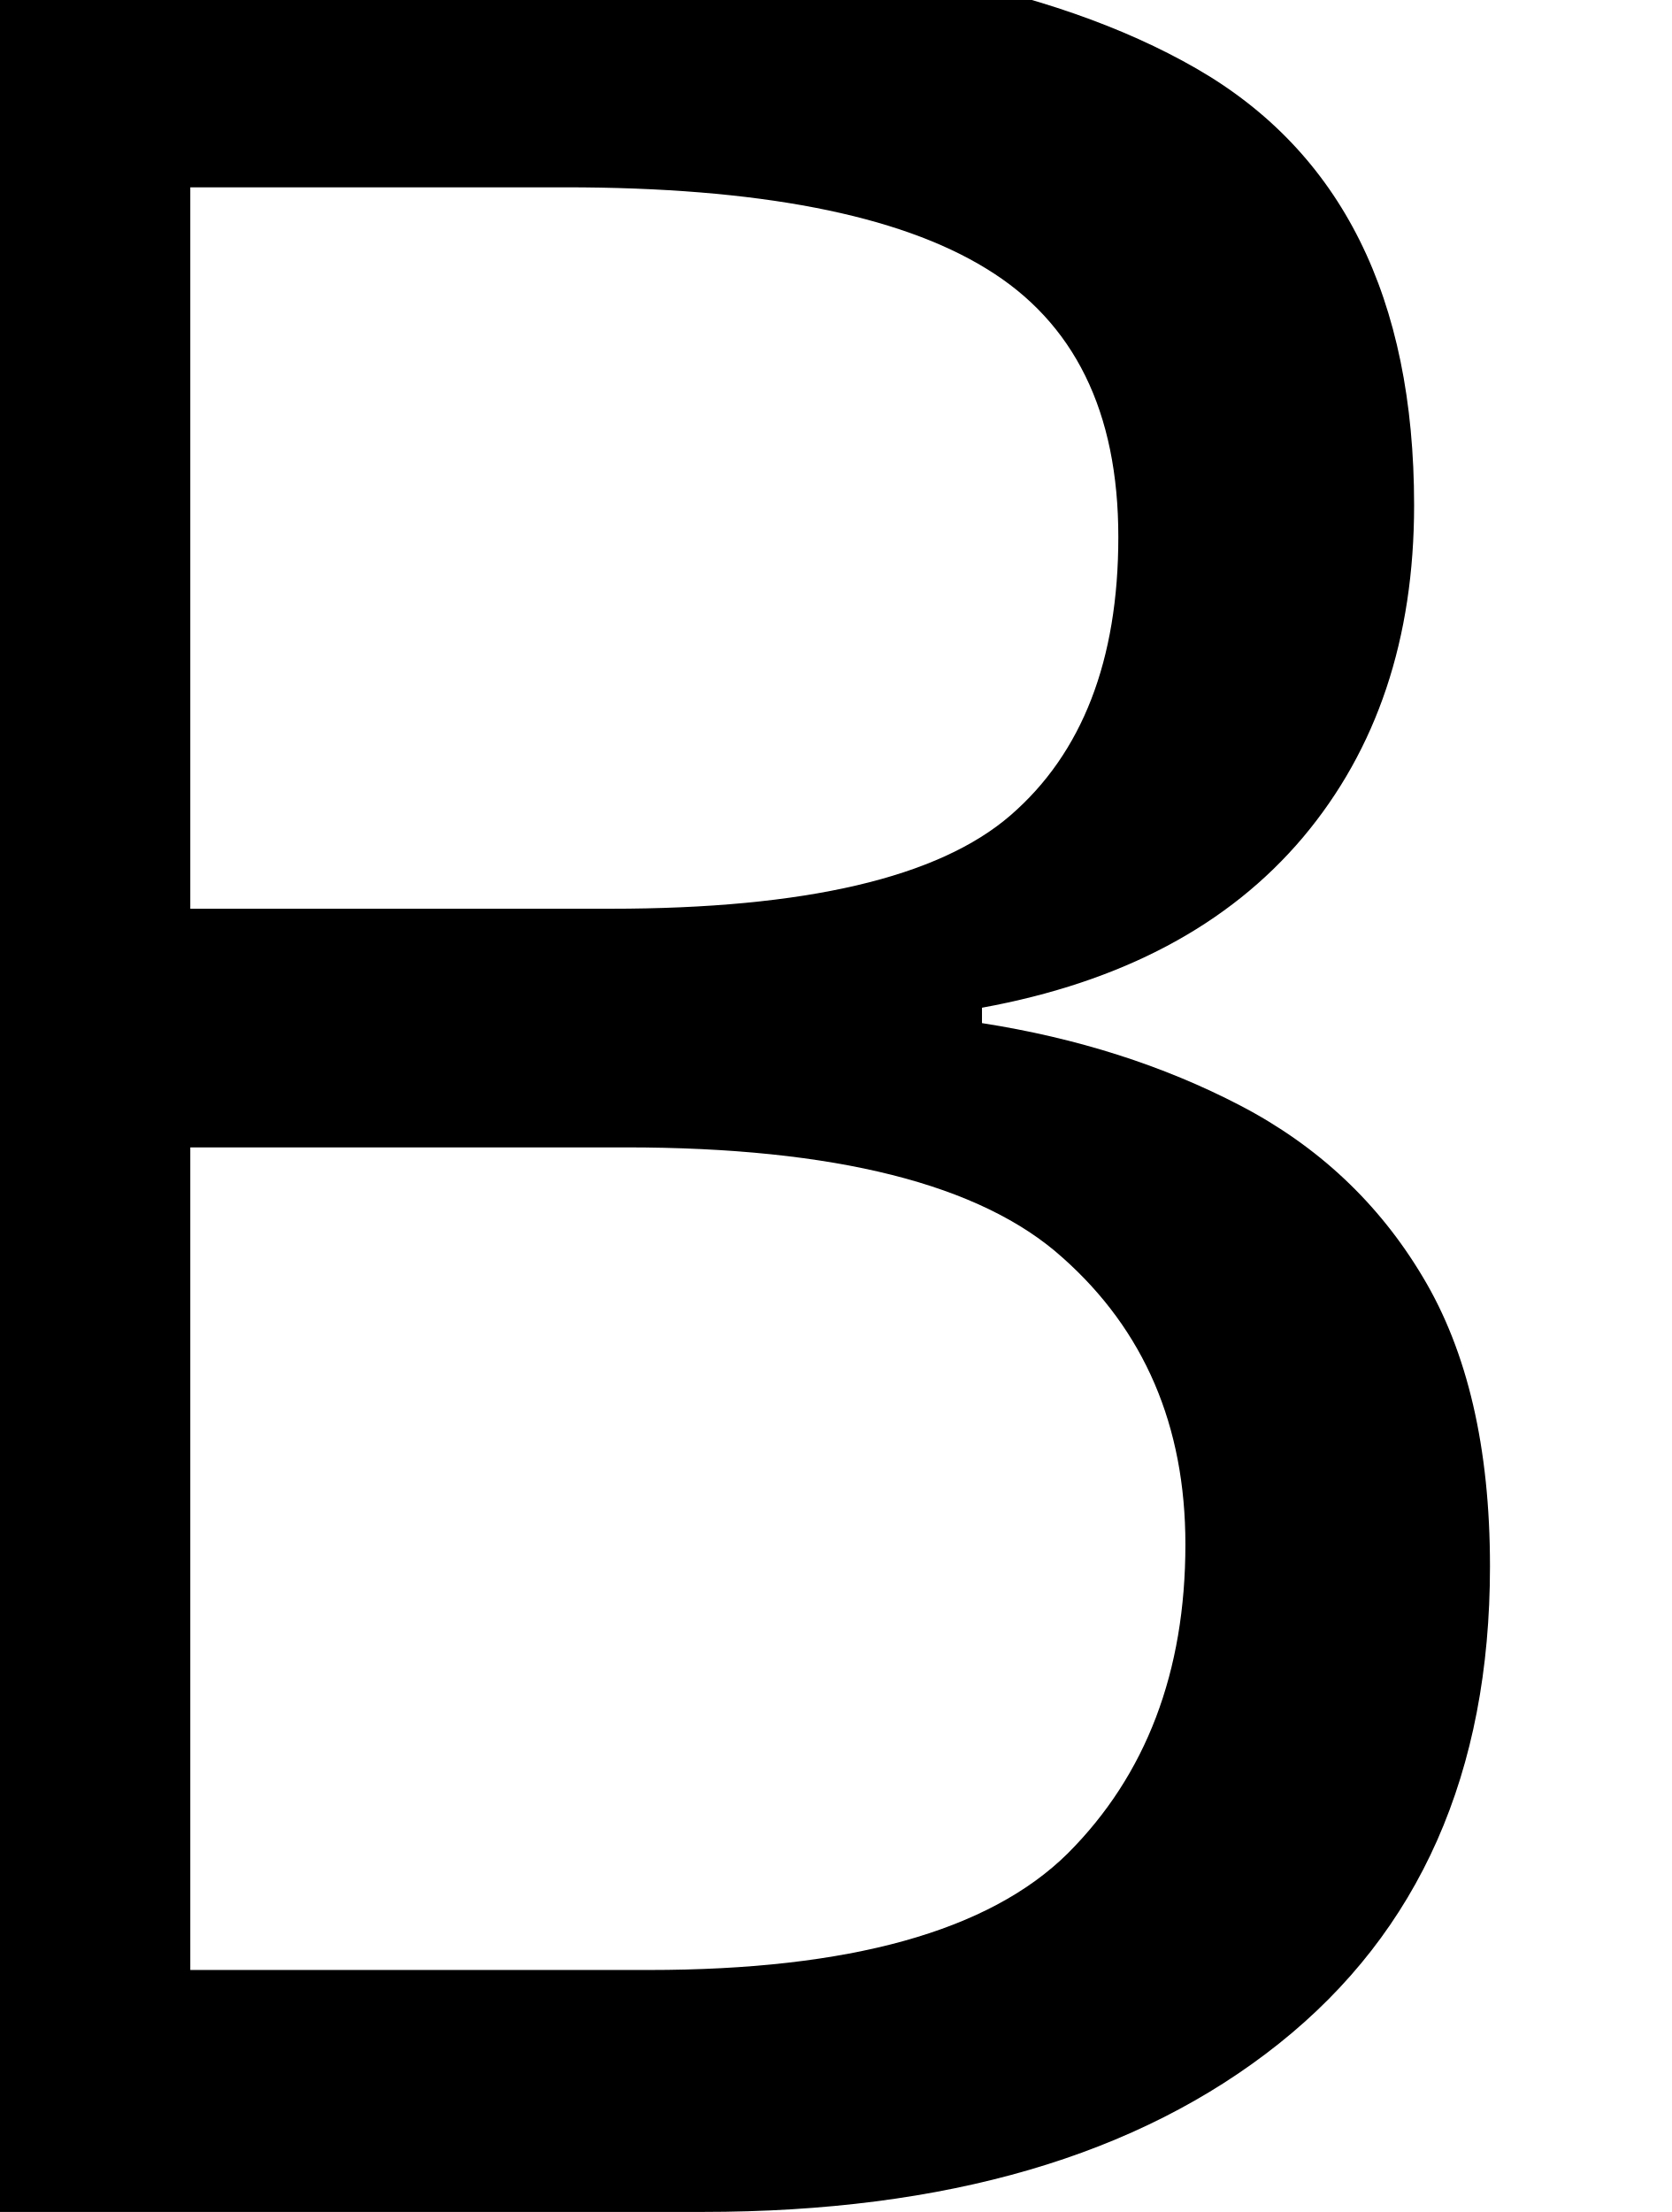
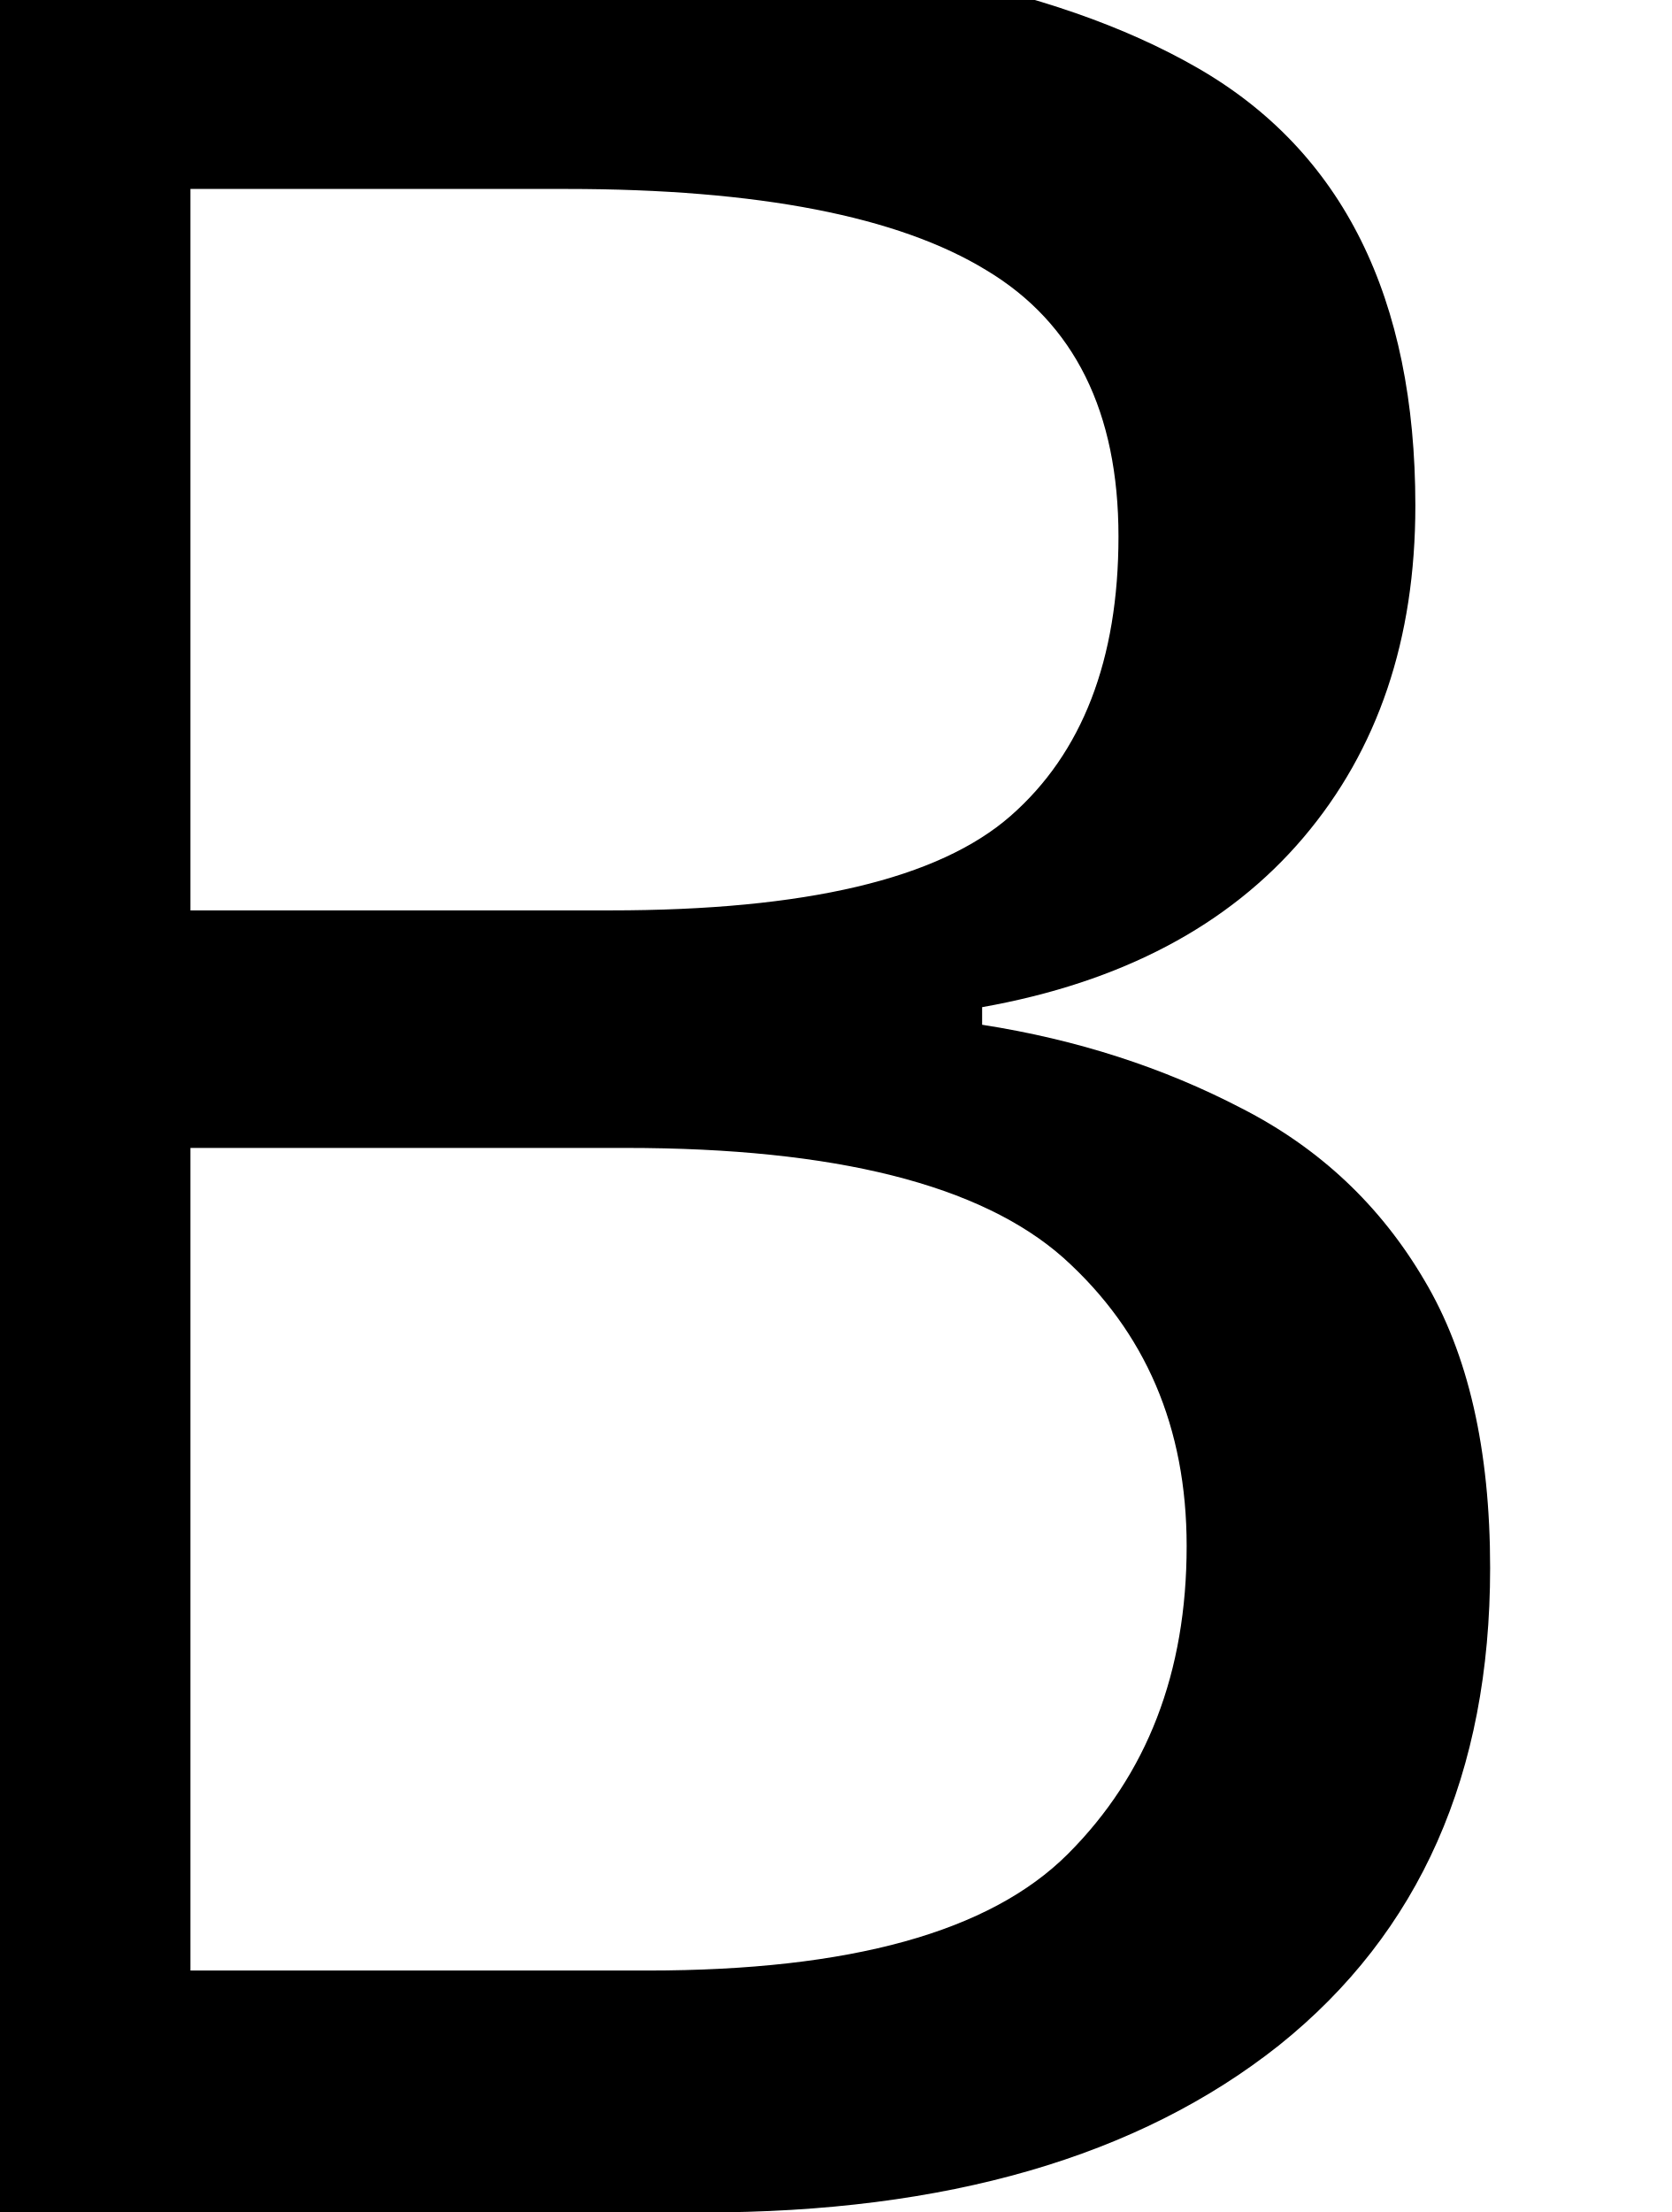
- <svg xmlns="http://www.w3.org/2000/svg" id="svg8" version="1.1" viewBox="0 0 23.752 31.428" height="31.428mm" width="23.752mm">
-   <defs id="defs2" />
-   <g transform="translate(-41.26451,-69.78006)" id="layer1">
-     <flowRoot style="font-style:normal;font-variant:normal;font-weight:normal;font-stretch:normal;font-size:170.667px;line-height:1.25;font-family:'Major Mono Display';-inkscape-font-specification:'Major Mono Display, Normal';font-variant-ligatures:normal;font-variant-caps:normal;font-variant-numeric:normal;font-feature-settings:normal;text-align:start;letter-spacing:0px;word-spacing:0px;writing-mode:lr-tb;text-anchor:start;fill:#000000;fill-opacity:1;stroke:none" id="flowRoot815" xml:space="preserve">
-       <flowRegion id="flowRegion817">
-         <rect y="105.377" x="111.429" height="885.714" width="514.286" id="rect819" />
-       </flowRegion>
-       <flowPara id="flowPara821" />
-     </flowRoot>
-     <text id="text825" y="101.208" x="35.53" style="font-style:normal;font-variant:normal;font-weight:normal;font-stretch:normal;font-size:45.156px;line-height:1.25;font-family:'Major Mono Display';-inkscape-font-specification:'Major Mono Display, Normal';font-variant-ligatures:normal;font-variant-caps:normal;font-variant-numeric:normal;font-feature-settings:normal;text-align:start;letter-spacing:0px;word-spacing:0px;writing-mode:lr-tb;text-anchor:start;fill:#000000;fill-opacity:1;stroke:none;stroke-width:0.265" xml:space="preserve">
-       <tspan style="stroke-width:0.265" y="101.208" x="35.53" id="tspan823">B</tspan>
+ <svg xmlns="http://www.w3.org/2000/svg" id="svg8" version="1.1" viewBox="0 0 11.876 15.714" height="15.714mm" width="11.876mm">
+   <defs id="defs2">
+     <rect id="rect16" height="95.78" width="81.795" y="62.251" x="43.672" />
+   </defs>
+   <g transform="translate(-94.88901,-118.2514)" id="layer1">
+     <text id="text12" y="93.491" x="62.635" style="font-size:10.583px;line-height:1.25;font-family:maj;-inkscape-font-specification:maj;stroke-width:0.265" xml:space="preserve">
+       <tspan style="stroke-width:0.265" y="93.491" x="62.635" id="tspan10" />
+     </text>
+     <text style="font-style:normal;font-variant:normal;font-weight:normal;font-stretch:normal;font-size:22.578px;line-height:1.25;font-family:'Major Mono Display';-inkscape-font-specification:'Major Mono Display';white-space:pre;shape-inside:url(#rect16);" id="text14" xml:space="preserve" />
+     <text id="text22" y="85.728" x="58.181" style="font-size:10.583px;line-height:1.25;font-family:maj;-inkscape-font-specification:maj;stroke-width:0.265" xml:space="preserve">
+       <tspan style="stroke-width:0.265" y="85.728" x="58.181" id="tspan20" />
+     </text>
+     <text id="text32" y="133.966" x="92.022" style="font-size:22.578px;line-height:1.25;font-family:'Major Mono Display';-inkscape-font-specification:'Major Mono Display';stroke-width:0.265" xml:space="preserve">
+       <tspan style="stroke-width:0.265" y="133.966" x="92.022" id="tspan30">B</tspan>
    </text>
  </g>
</svg>
